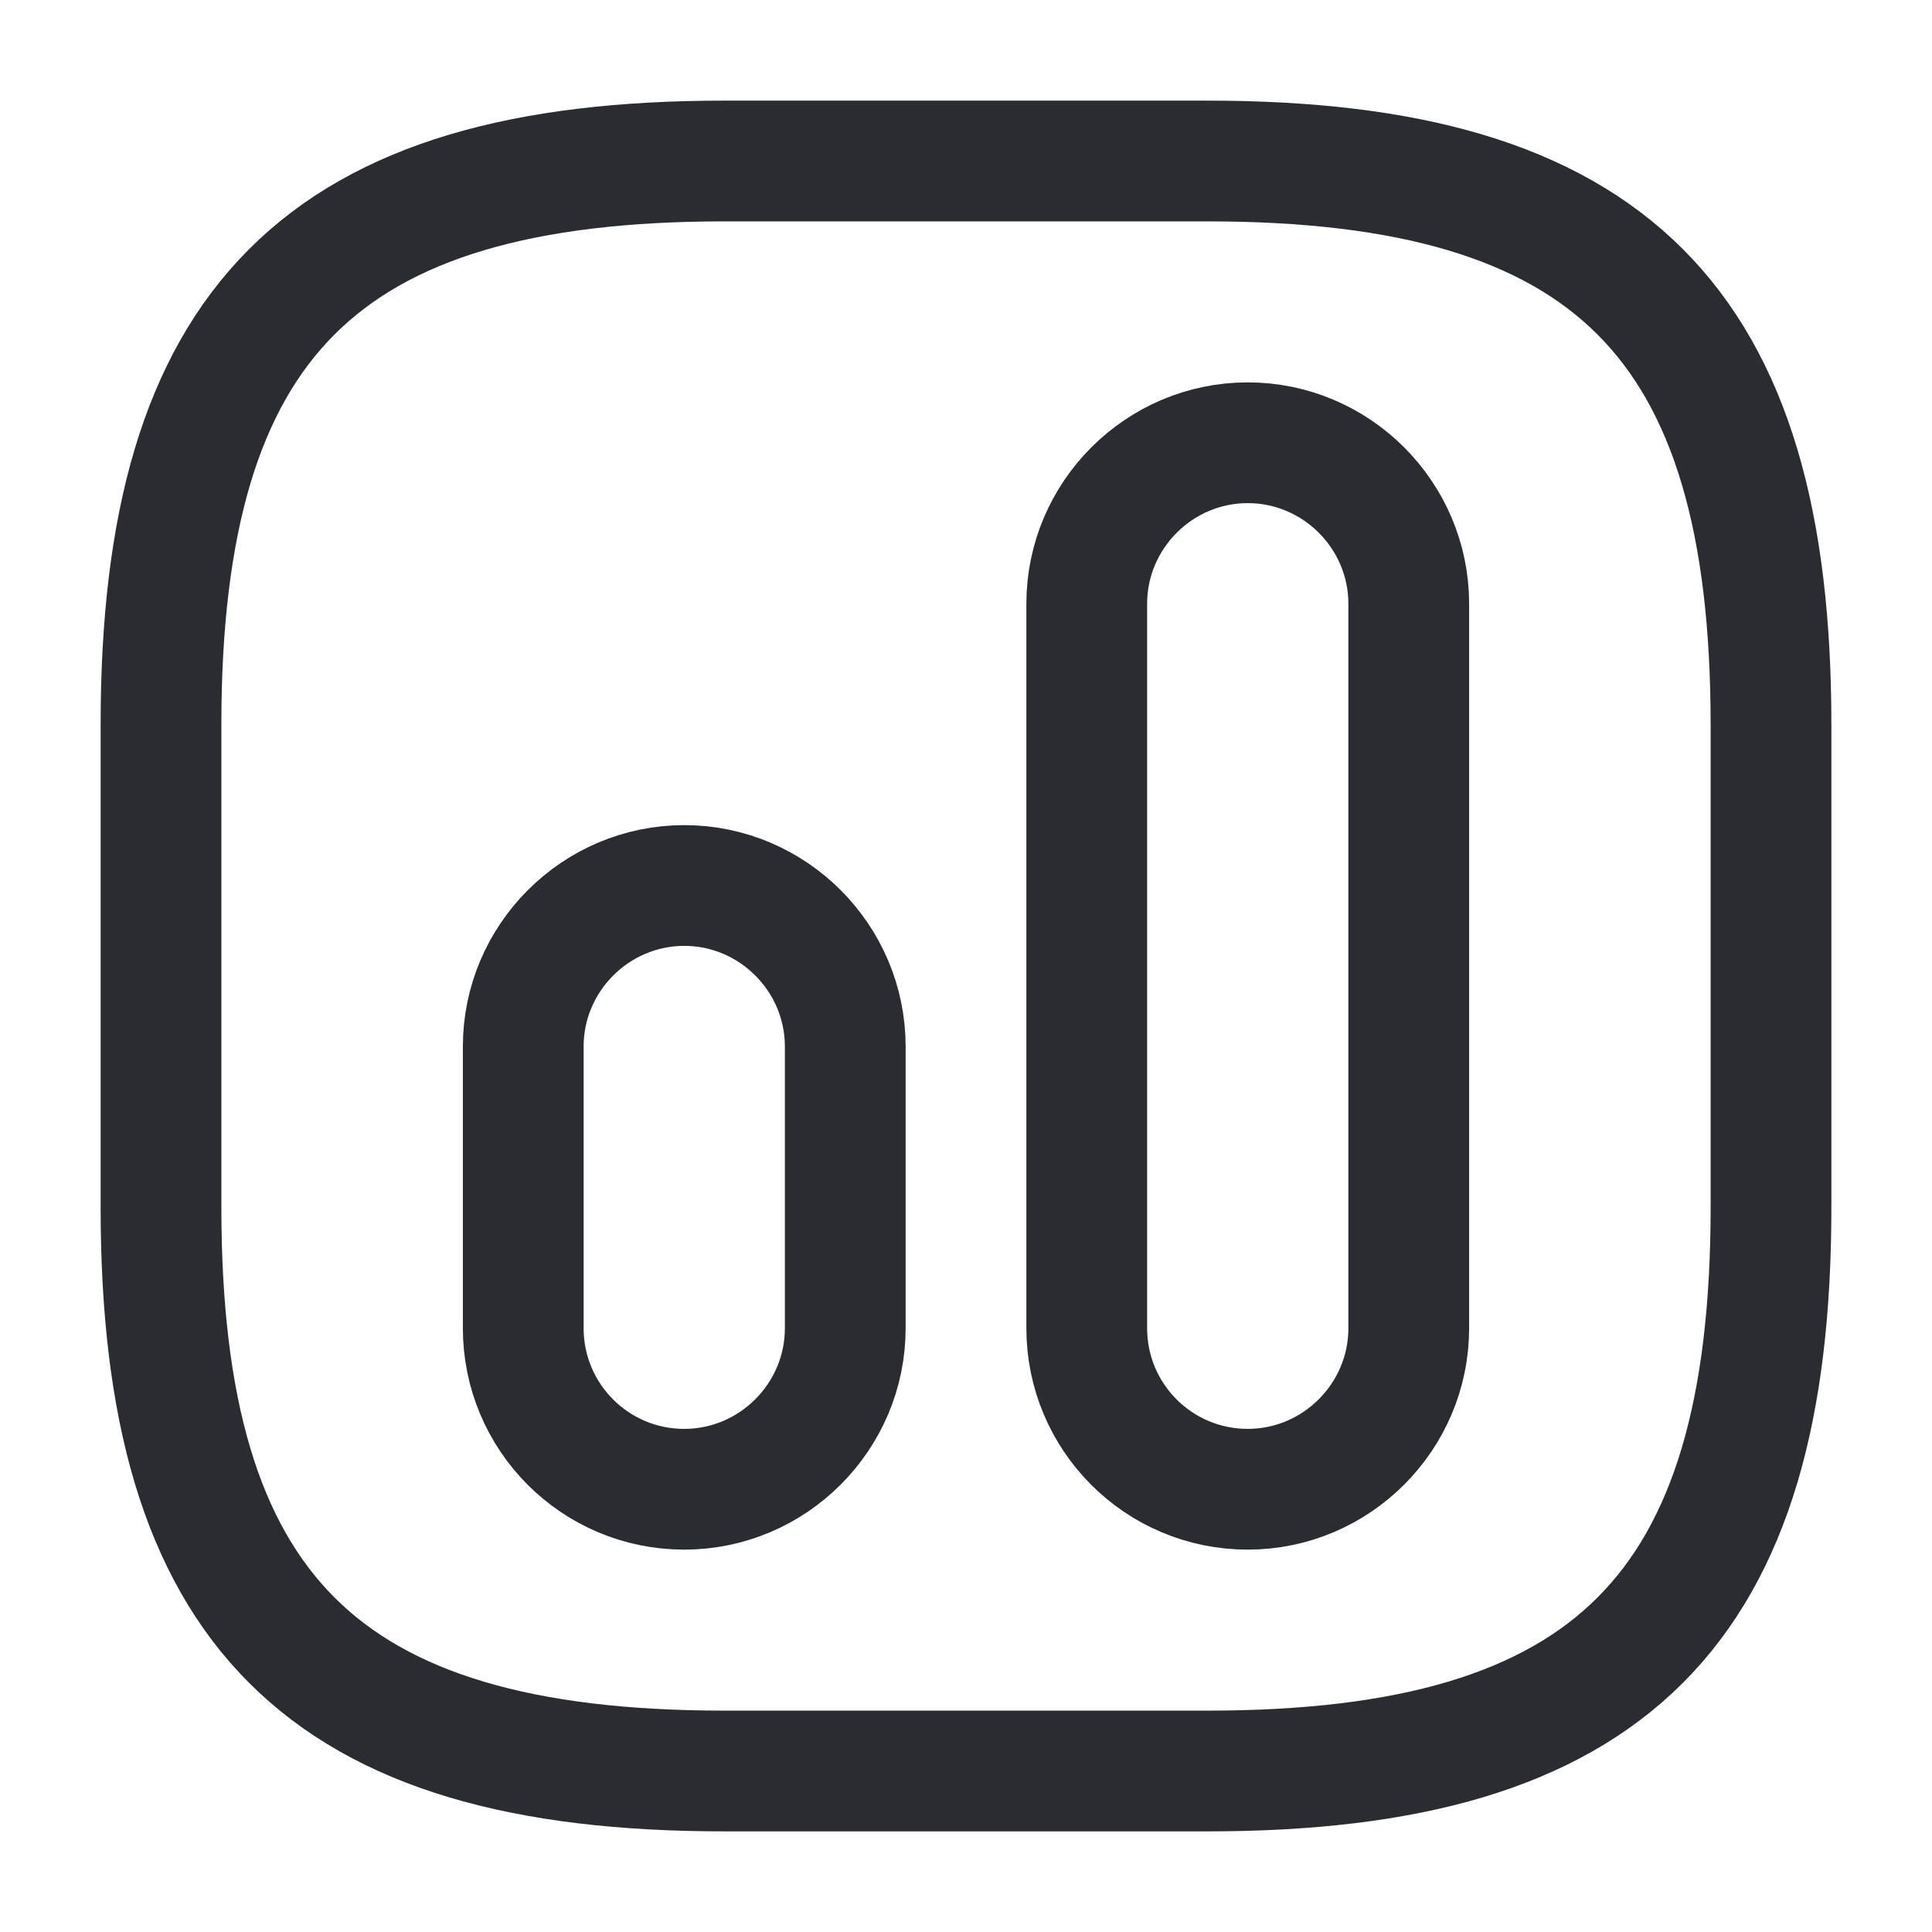
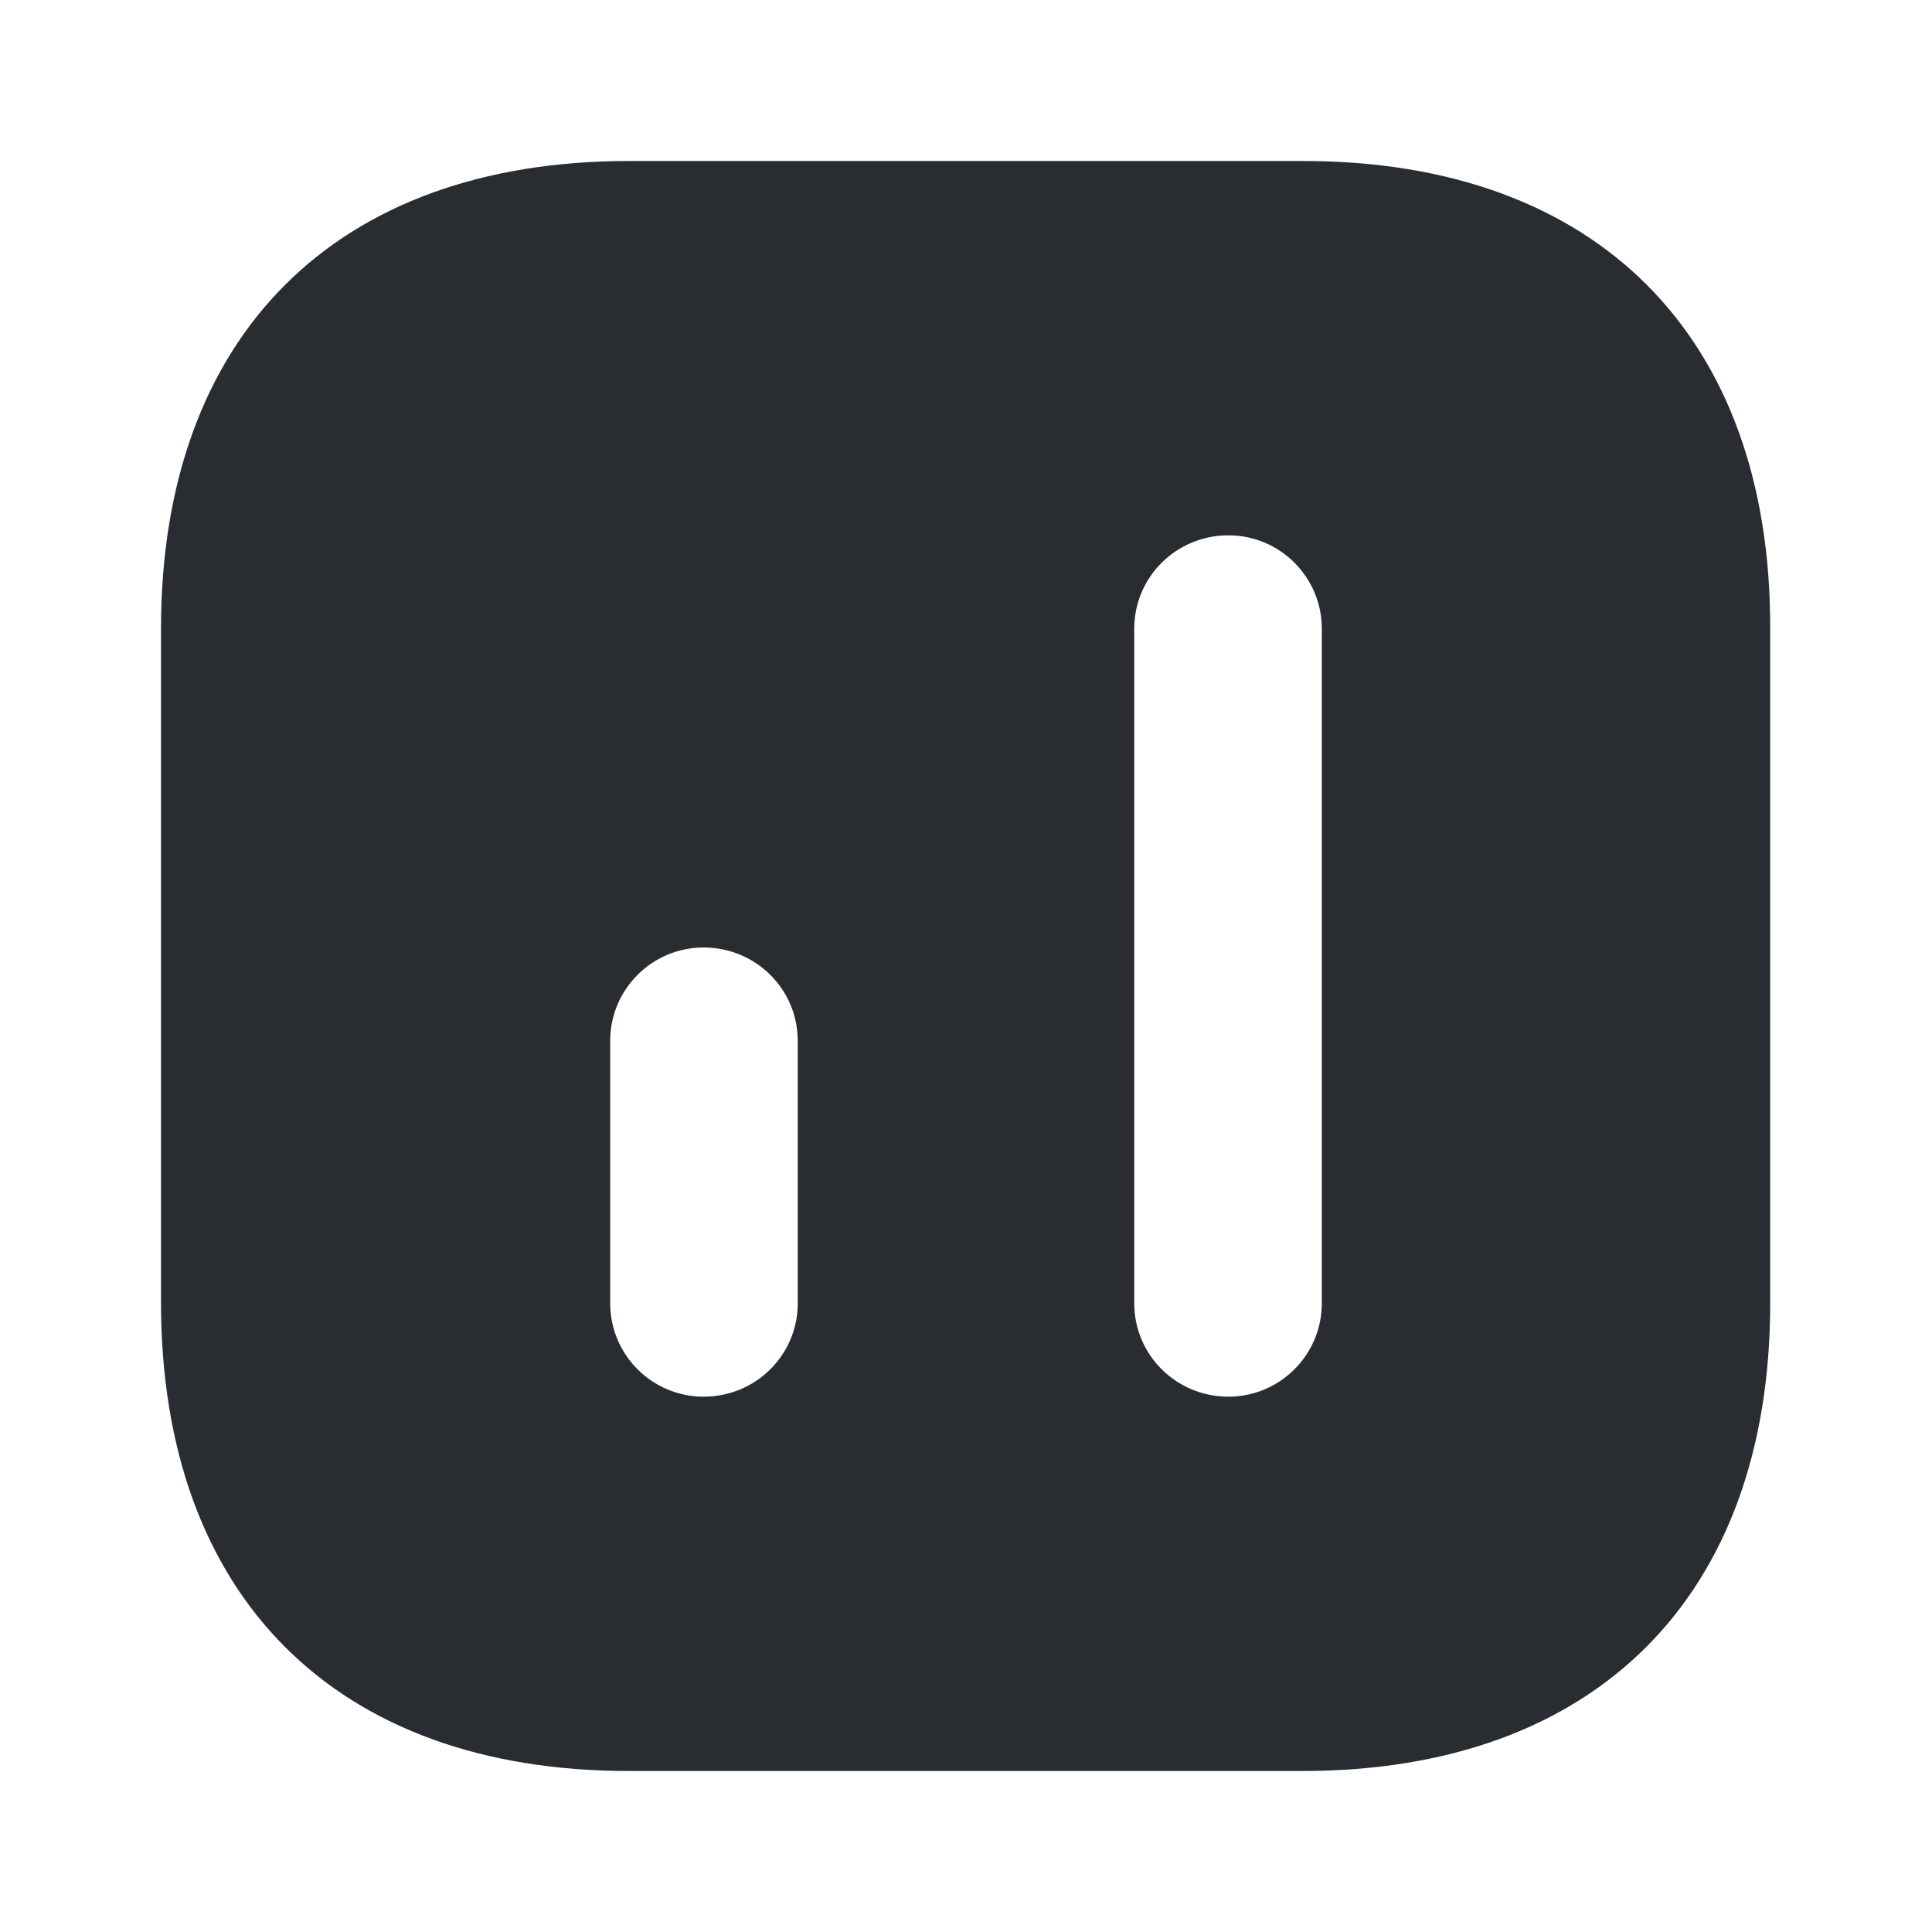
<svg xmlns="http://www.w3.org/2000/svg" width="24" height="24" viewBox="0 0 24 24" fill="none">
-   <path d="M9 22H15C20 22 22 20 22 15V9C22 4 20 2 15 2H9C4 2 2 4 2 9V15C2 20 4 22 9 22Z" stroke="#292D32" stroke-width="1.5" stroke-linecap="round" stroke-linejoin="round" />
-   <path d="M15.5 18.5C16.6 18.5 17.5 17.6 17.5 16.5V7.5C17.5 6.4 16.6 5.5 15.5 5.5C14.4 5.5 13.5 6.4 13.5 7.5V16.5C13.5 17.6 14.39 18.5 15.5 18.5Z" stroke="#292D32" stroke-width="1.5" stroke-linecap="round" stroke-linejoin="round" />
-   <path d="M8.5 18.5C9.6 18.5 10.5 17.6 10.5 16.5V13C10.5 11.9 9.6 11 8.5 11C7.4 11 6.5 11.9 6.5 13V16.5C6.5 17.6 7.39 18.5 8.5 18.5Z" stroke="#292D32" stroke-width="1.5" stroke-linecap="round" stroke-linejoin="round" />
+   <path d="M16.19 2H7.81C4.17 2 2 4.17 2 7.81V16.18C2 19.83 4.17 22 7.81 22H16.18C19.82 22 21.99 19.83 21.99 16.19V7.81C22 4.17 19.83 2 16.19 2ZM9.91 16.19C9.91 16.83 9.39 17.35 8.74 17.35C8.1 17.35 7.58 16.83 7.58 16.19V12.93C7.58 12.29 8.1 11.77 8.74 11.77C9.39 11.77 9.91 12.29 9.91 12.93V16.19ZM16.42 16.19C16.42 16.83 15.9 17.35 15.26 17.35C14.61 17.35 14.09 16.83 14.09 16.19V7.81C14.09 7.17 14.61 6.65 15.26 6.65C15.9 6.65 16.42 7.17 16.42 7.81V16.19Z" fill="#292D32" />
</svg>
